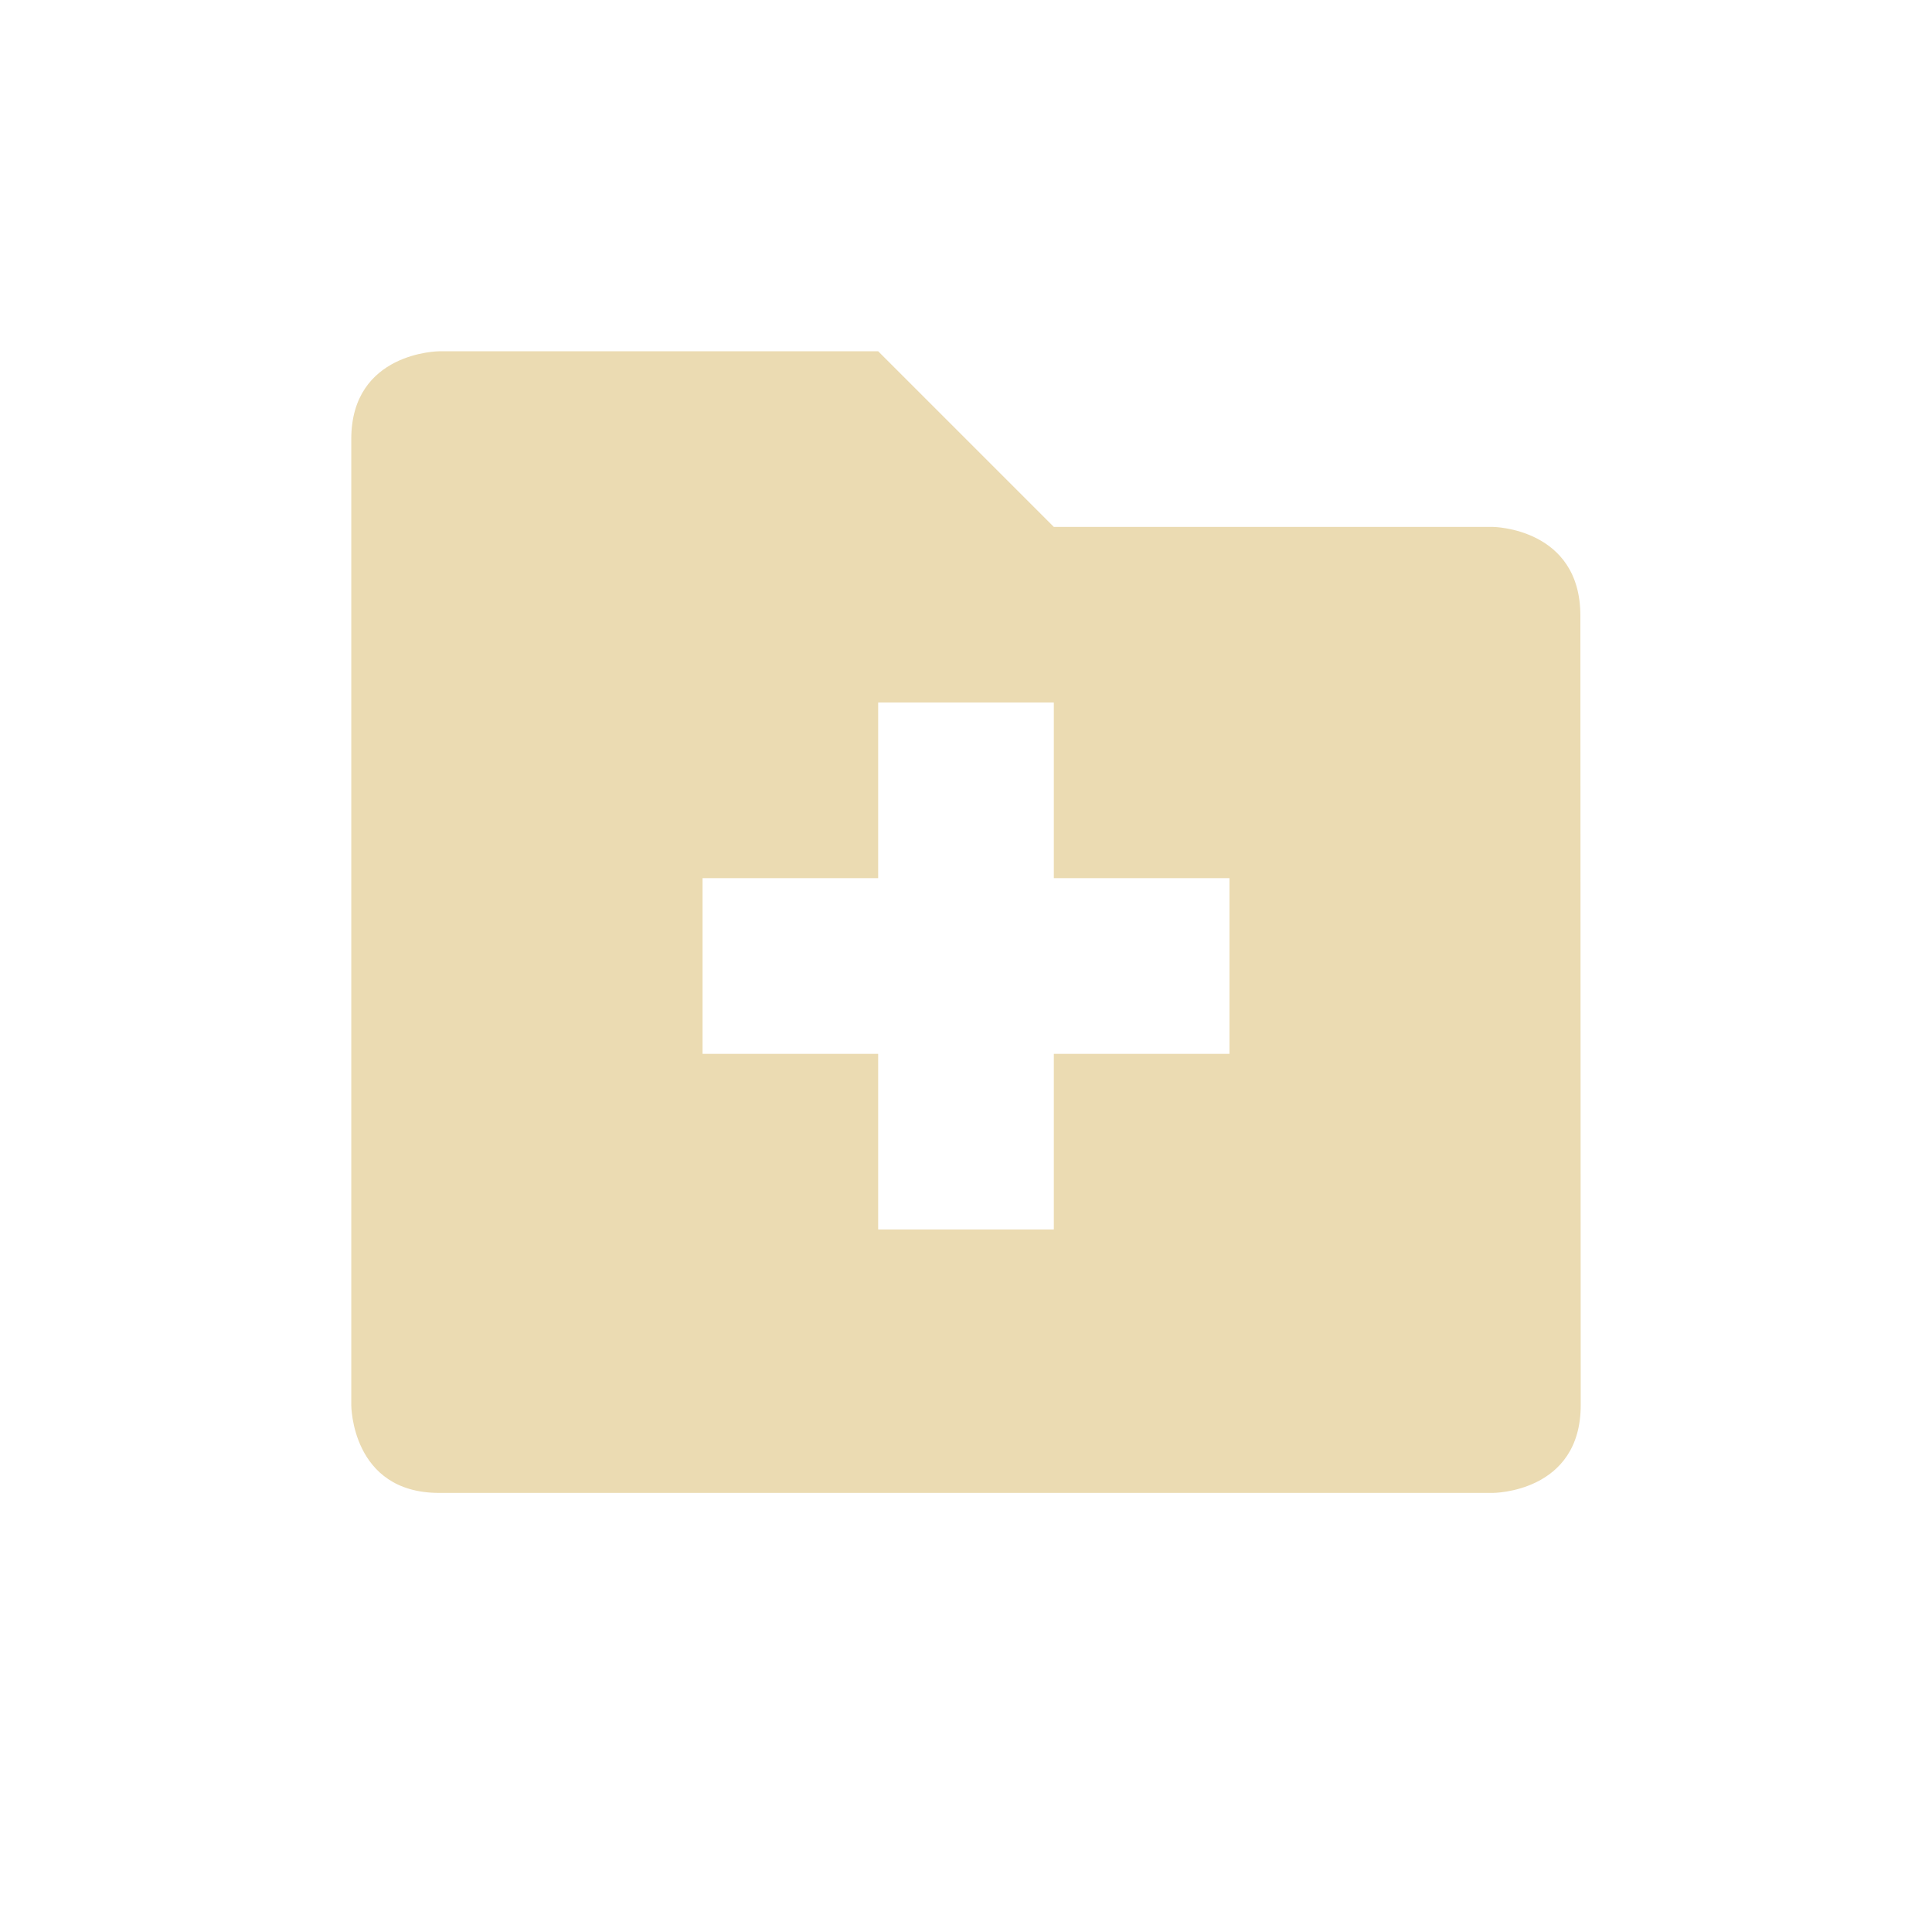
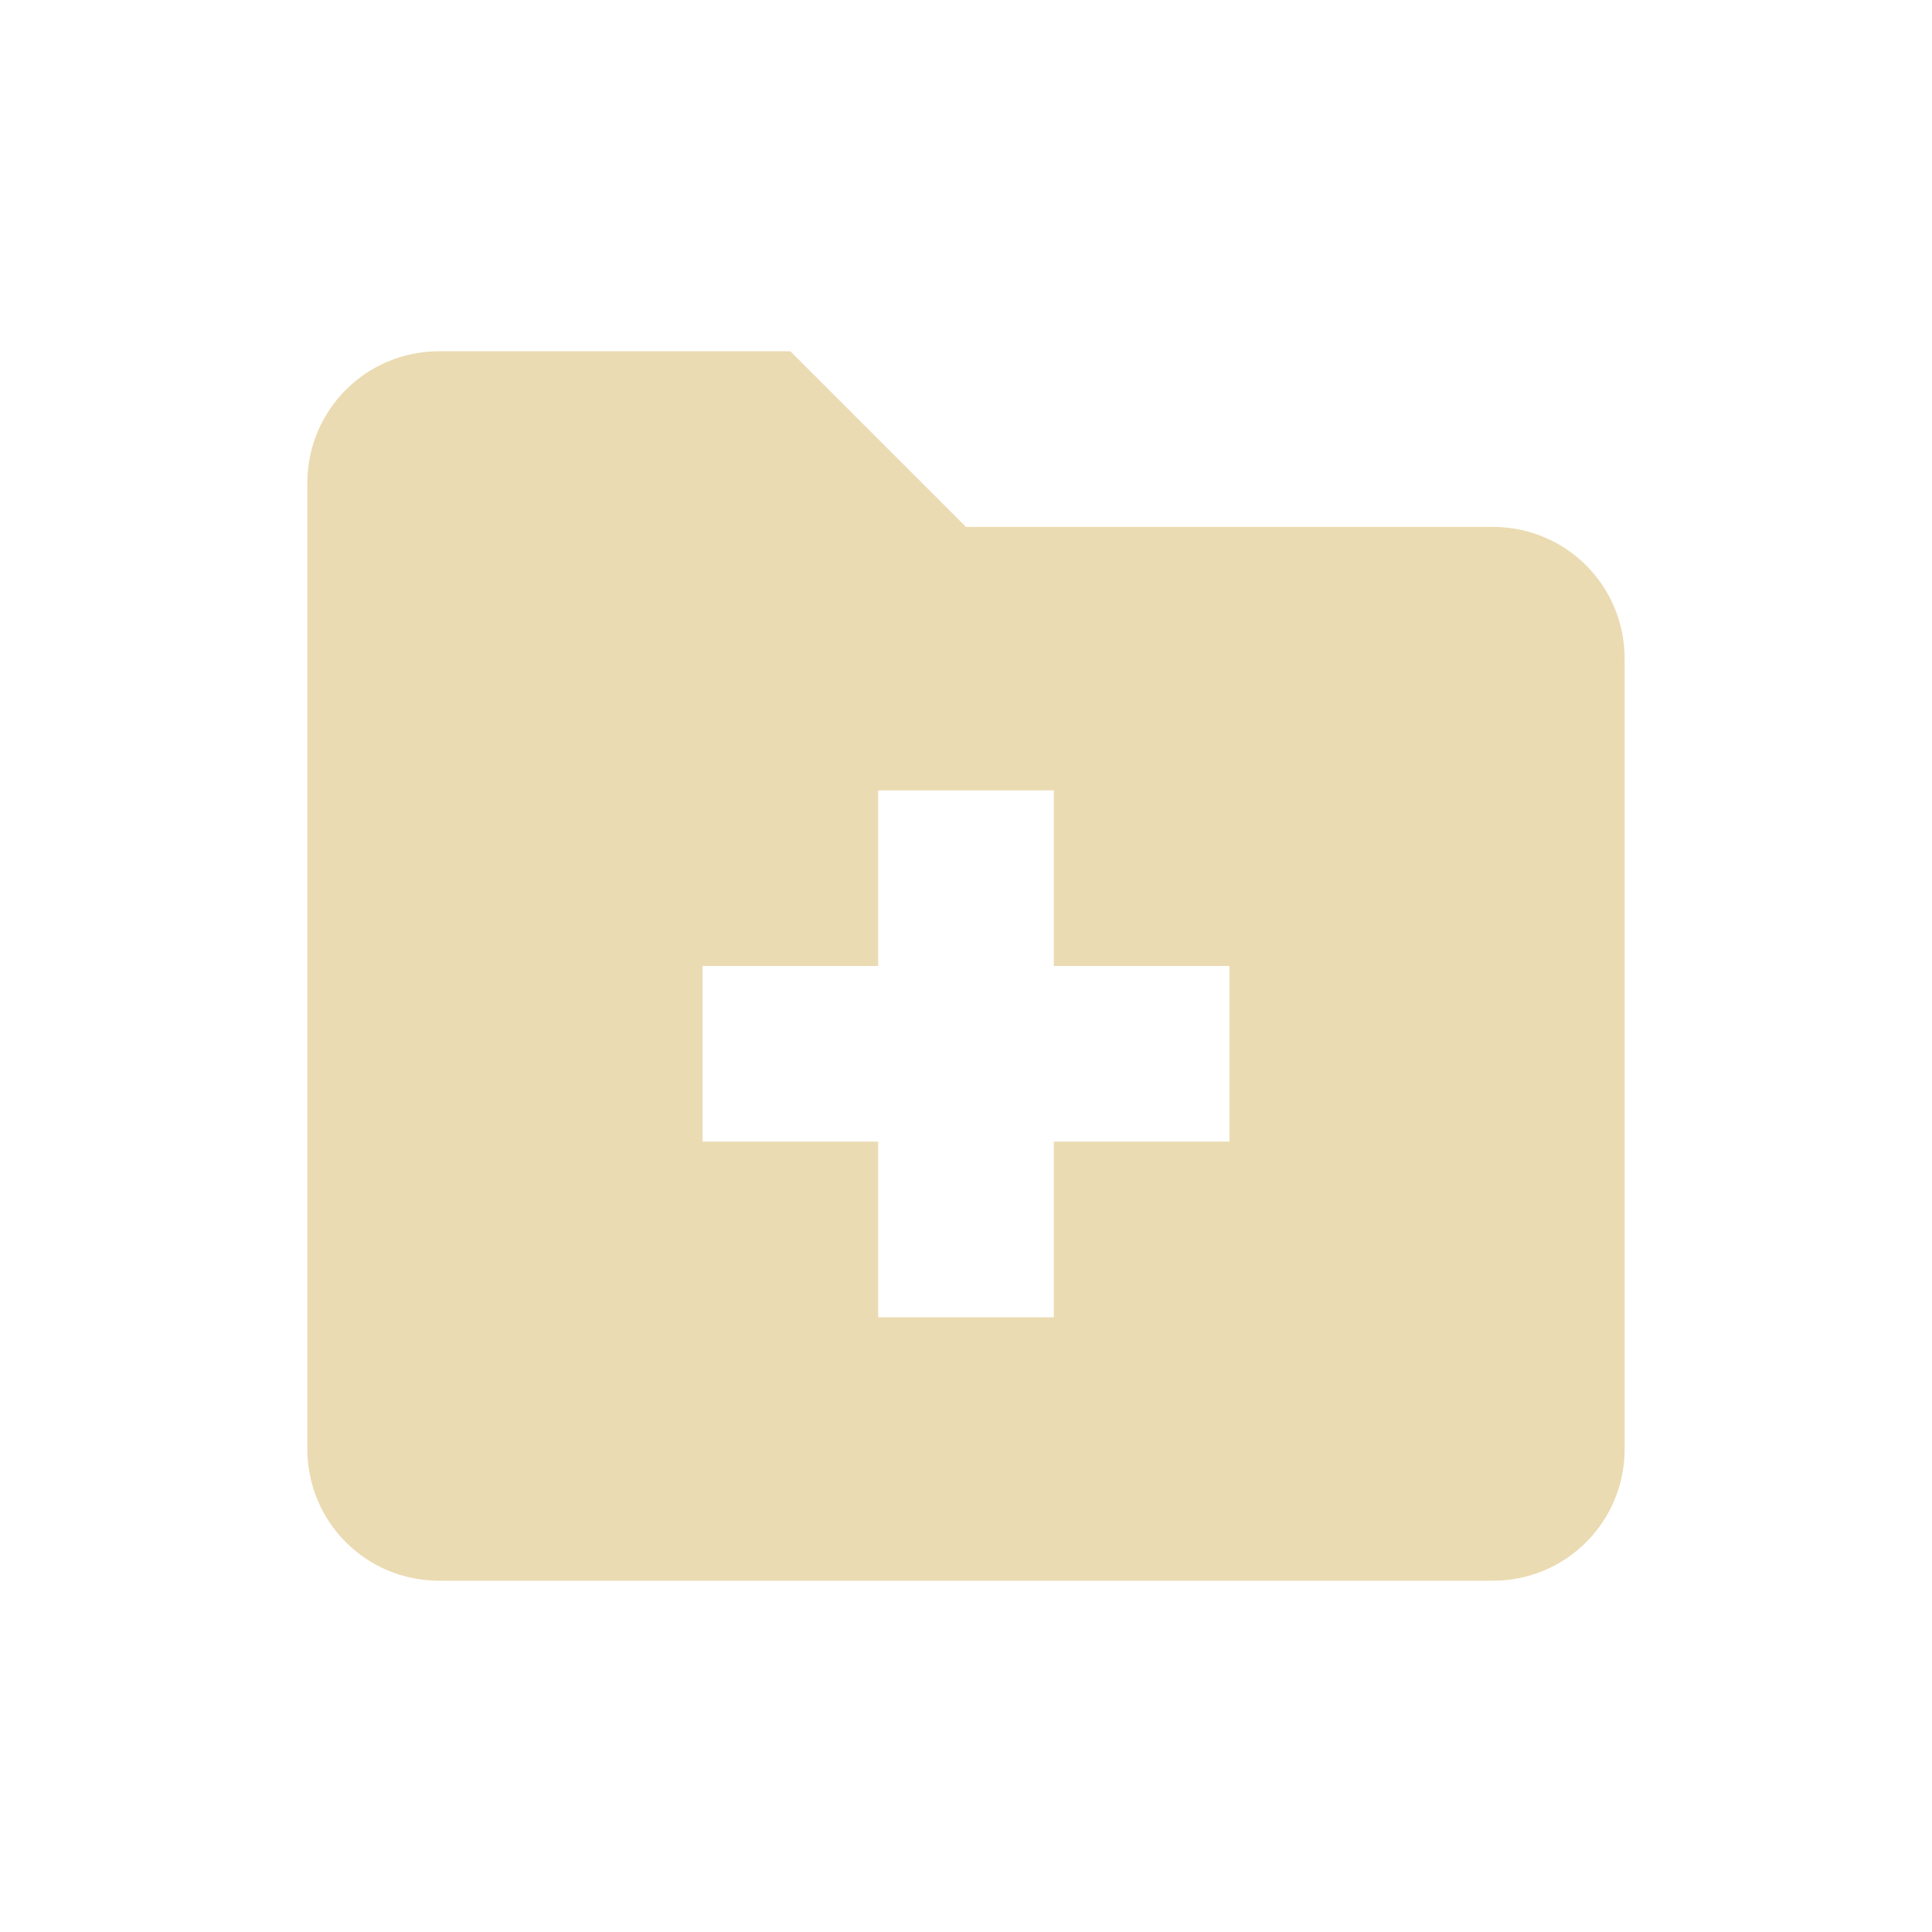
<svg xmlns="http://www.w3.org/2000/svg" width="22" height="22" version="1.1" viewBox="0 0 22 22">
  <defs>
    <style type="text/css">.ColorScheme-Text { color:#ebdbb2; } .ColorScheme-Highlight { color:#458588; }</style>
  </defs>
-   <path class="ColorScheme-Text" d="m4 5v11s0 1 1 1h12s1 0 1-1l-0.004-8.99c-4.4e-4 -1-0.996-1.01-0.996-1.01h-5l-2-2h-5s-1 0.006-1 1zm6 3h2v2h2v2h-2v2h-2v-2h-2v-2h2z" fill="currentColor" />
+   <path class="ColorScheme-Text" d="m5 4c-0.831 0-1.5 0.669-1.5 1.5v11c0 0.831 0.669 1.5 1.5 1.5h12c0.831 0 1.5-0.669 1.5-1.5v-9c0-0.831-0.669-1.5-1.5-1.5h-6l-2-2zm5 5h2v2h2v2h-2v2h-2v-2h-2v-2h2z" fill="currentColor" />
</svg>
